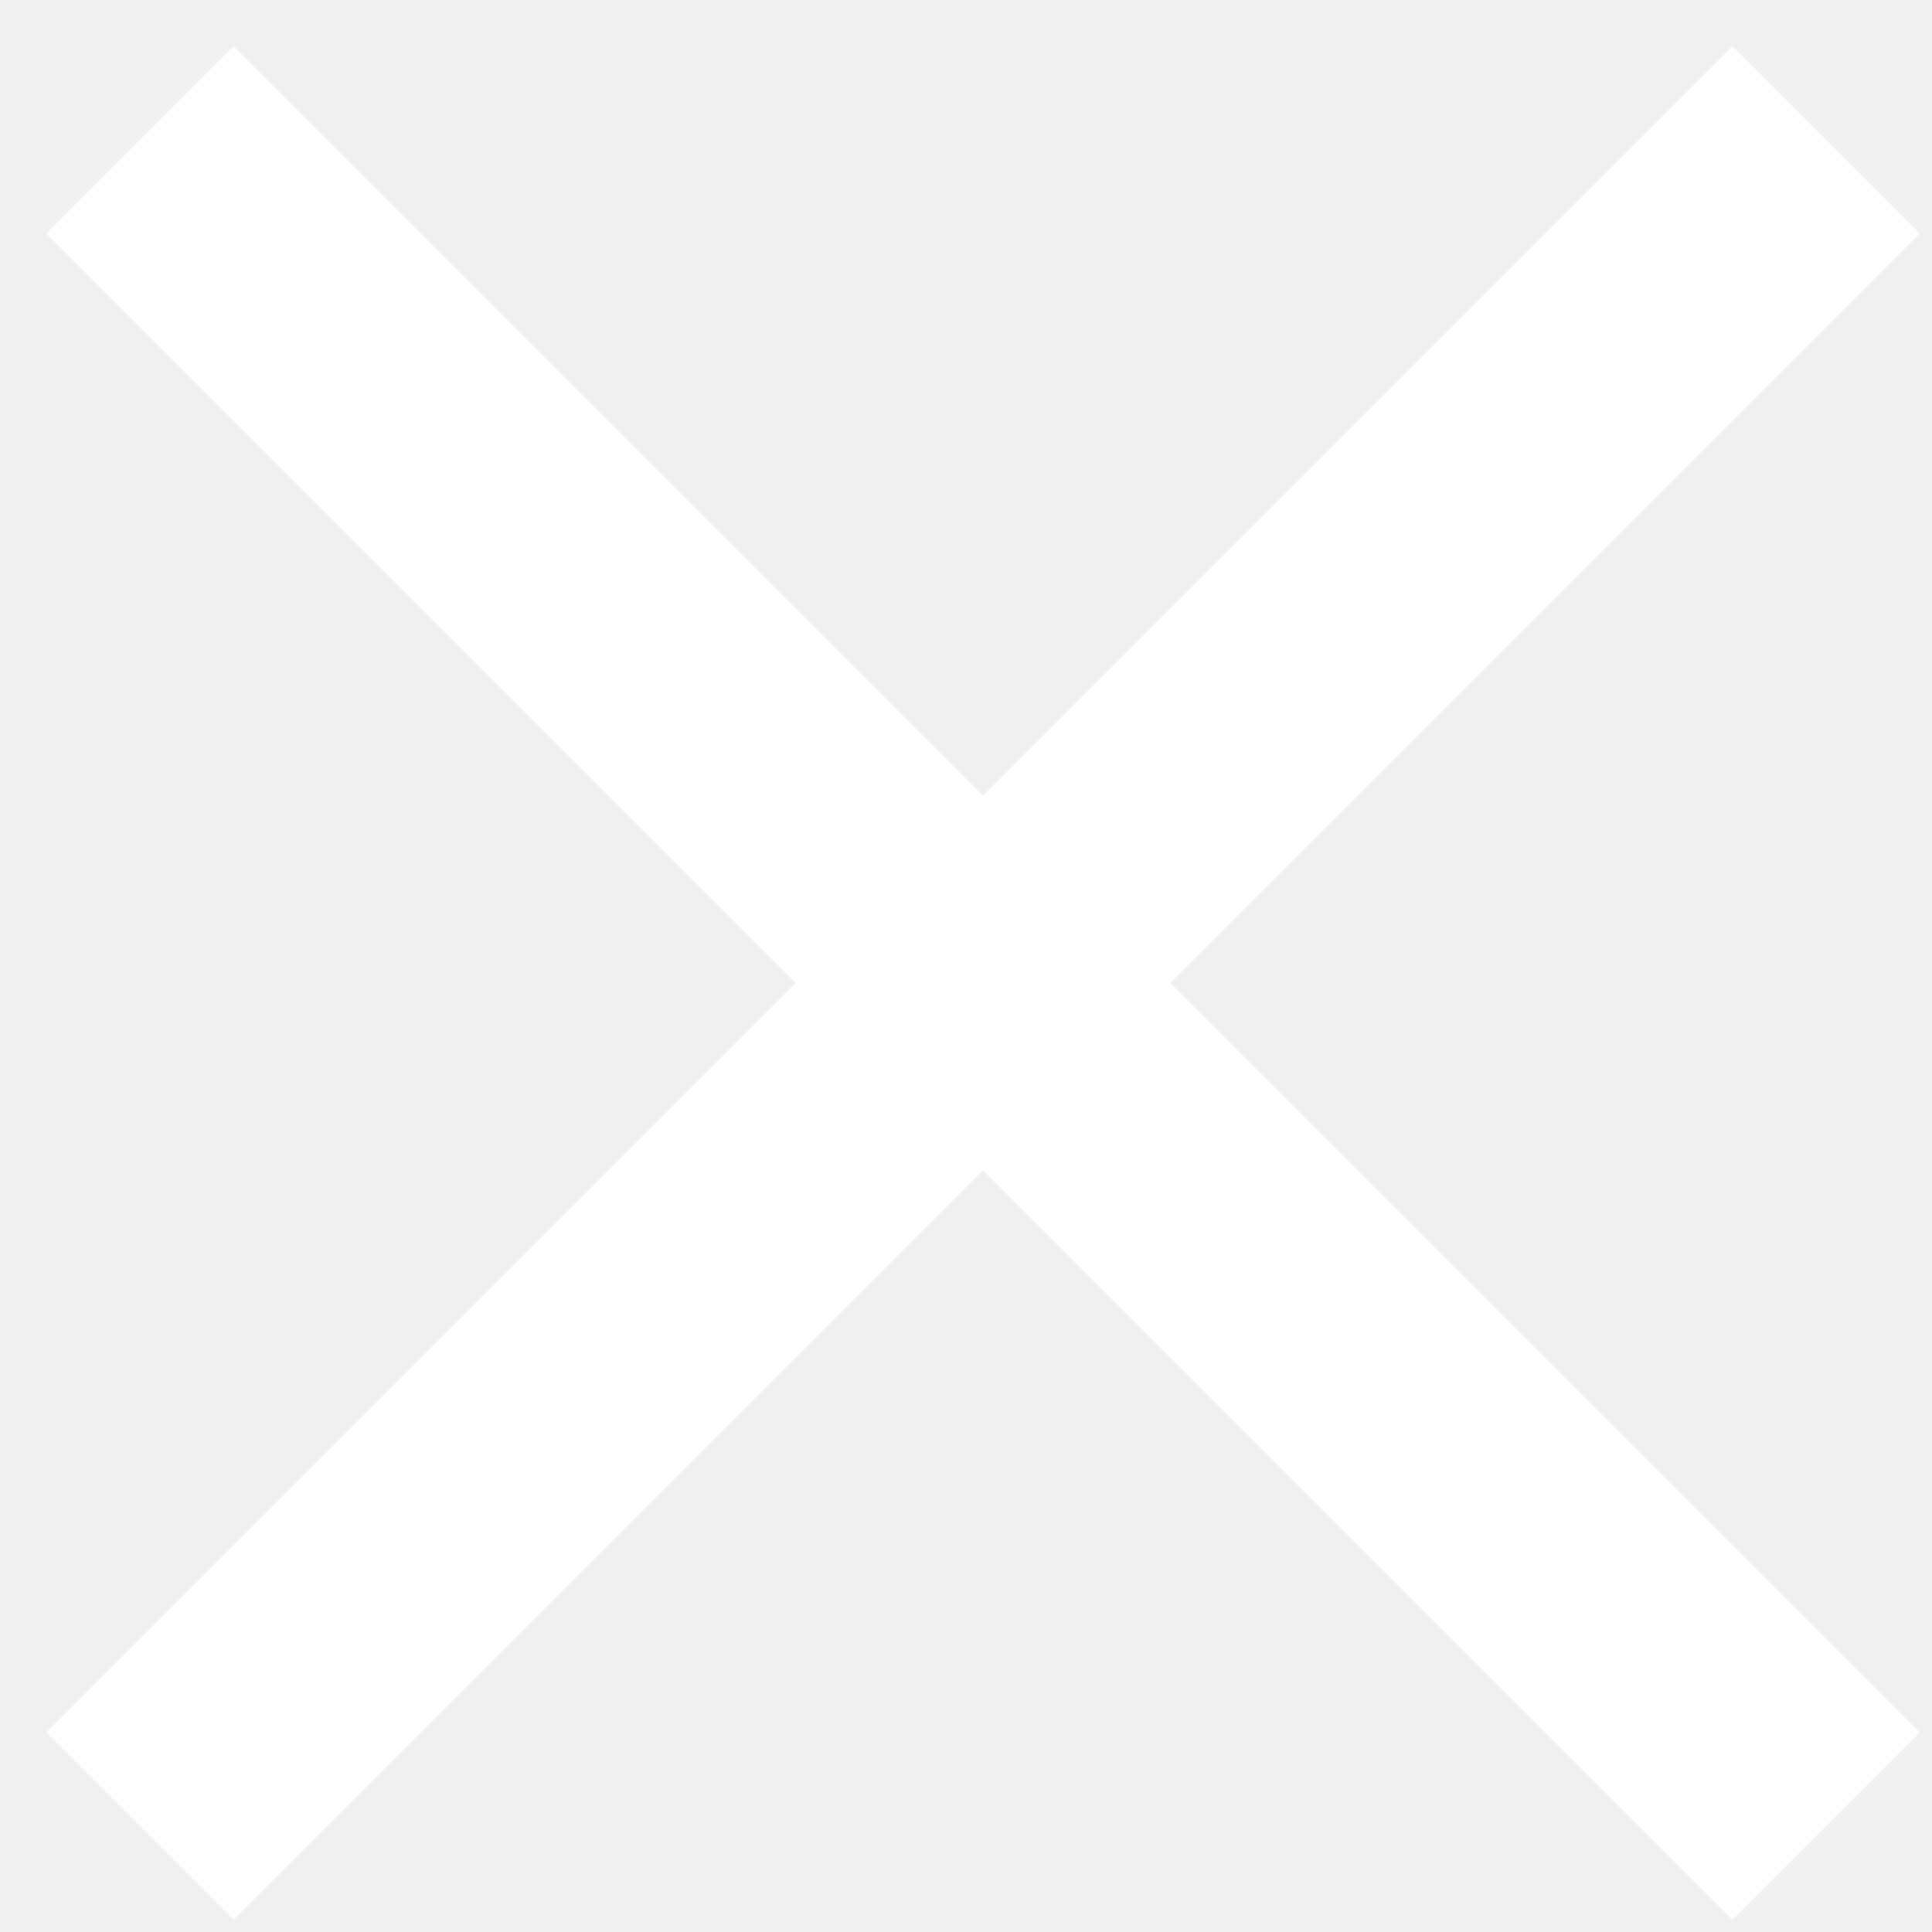
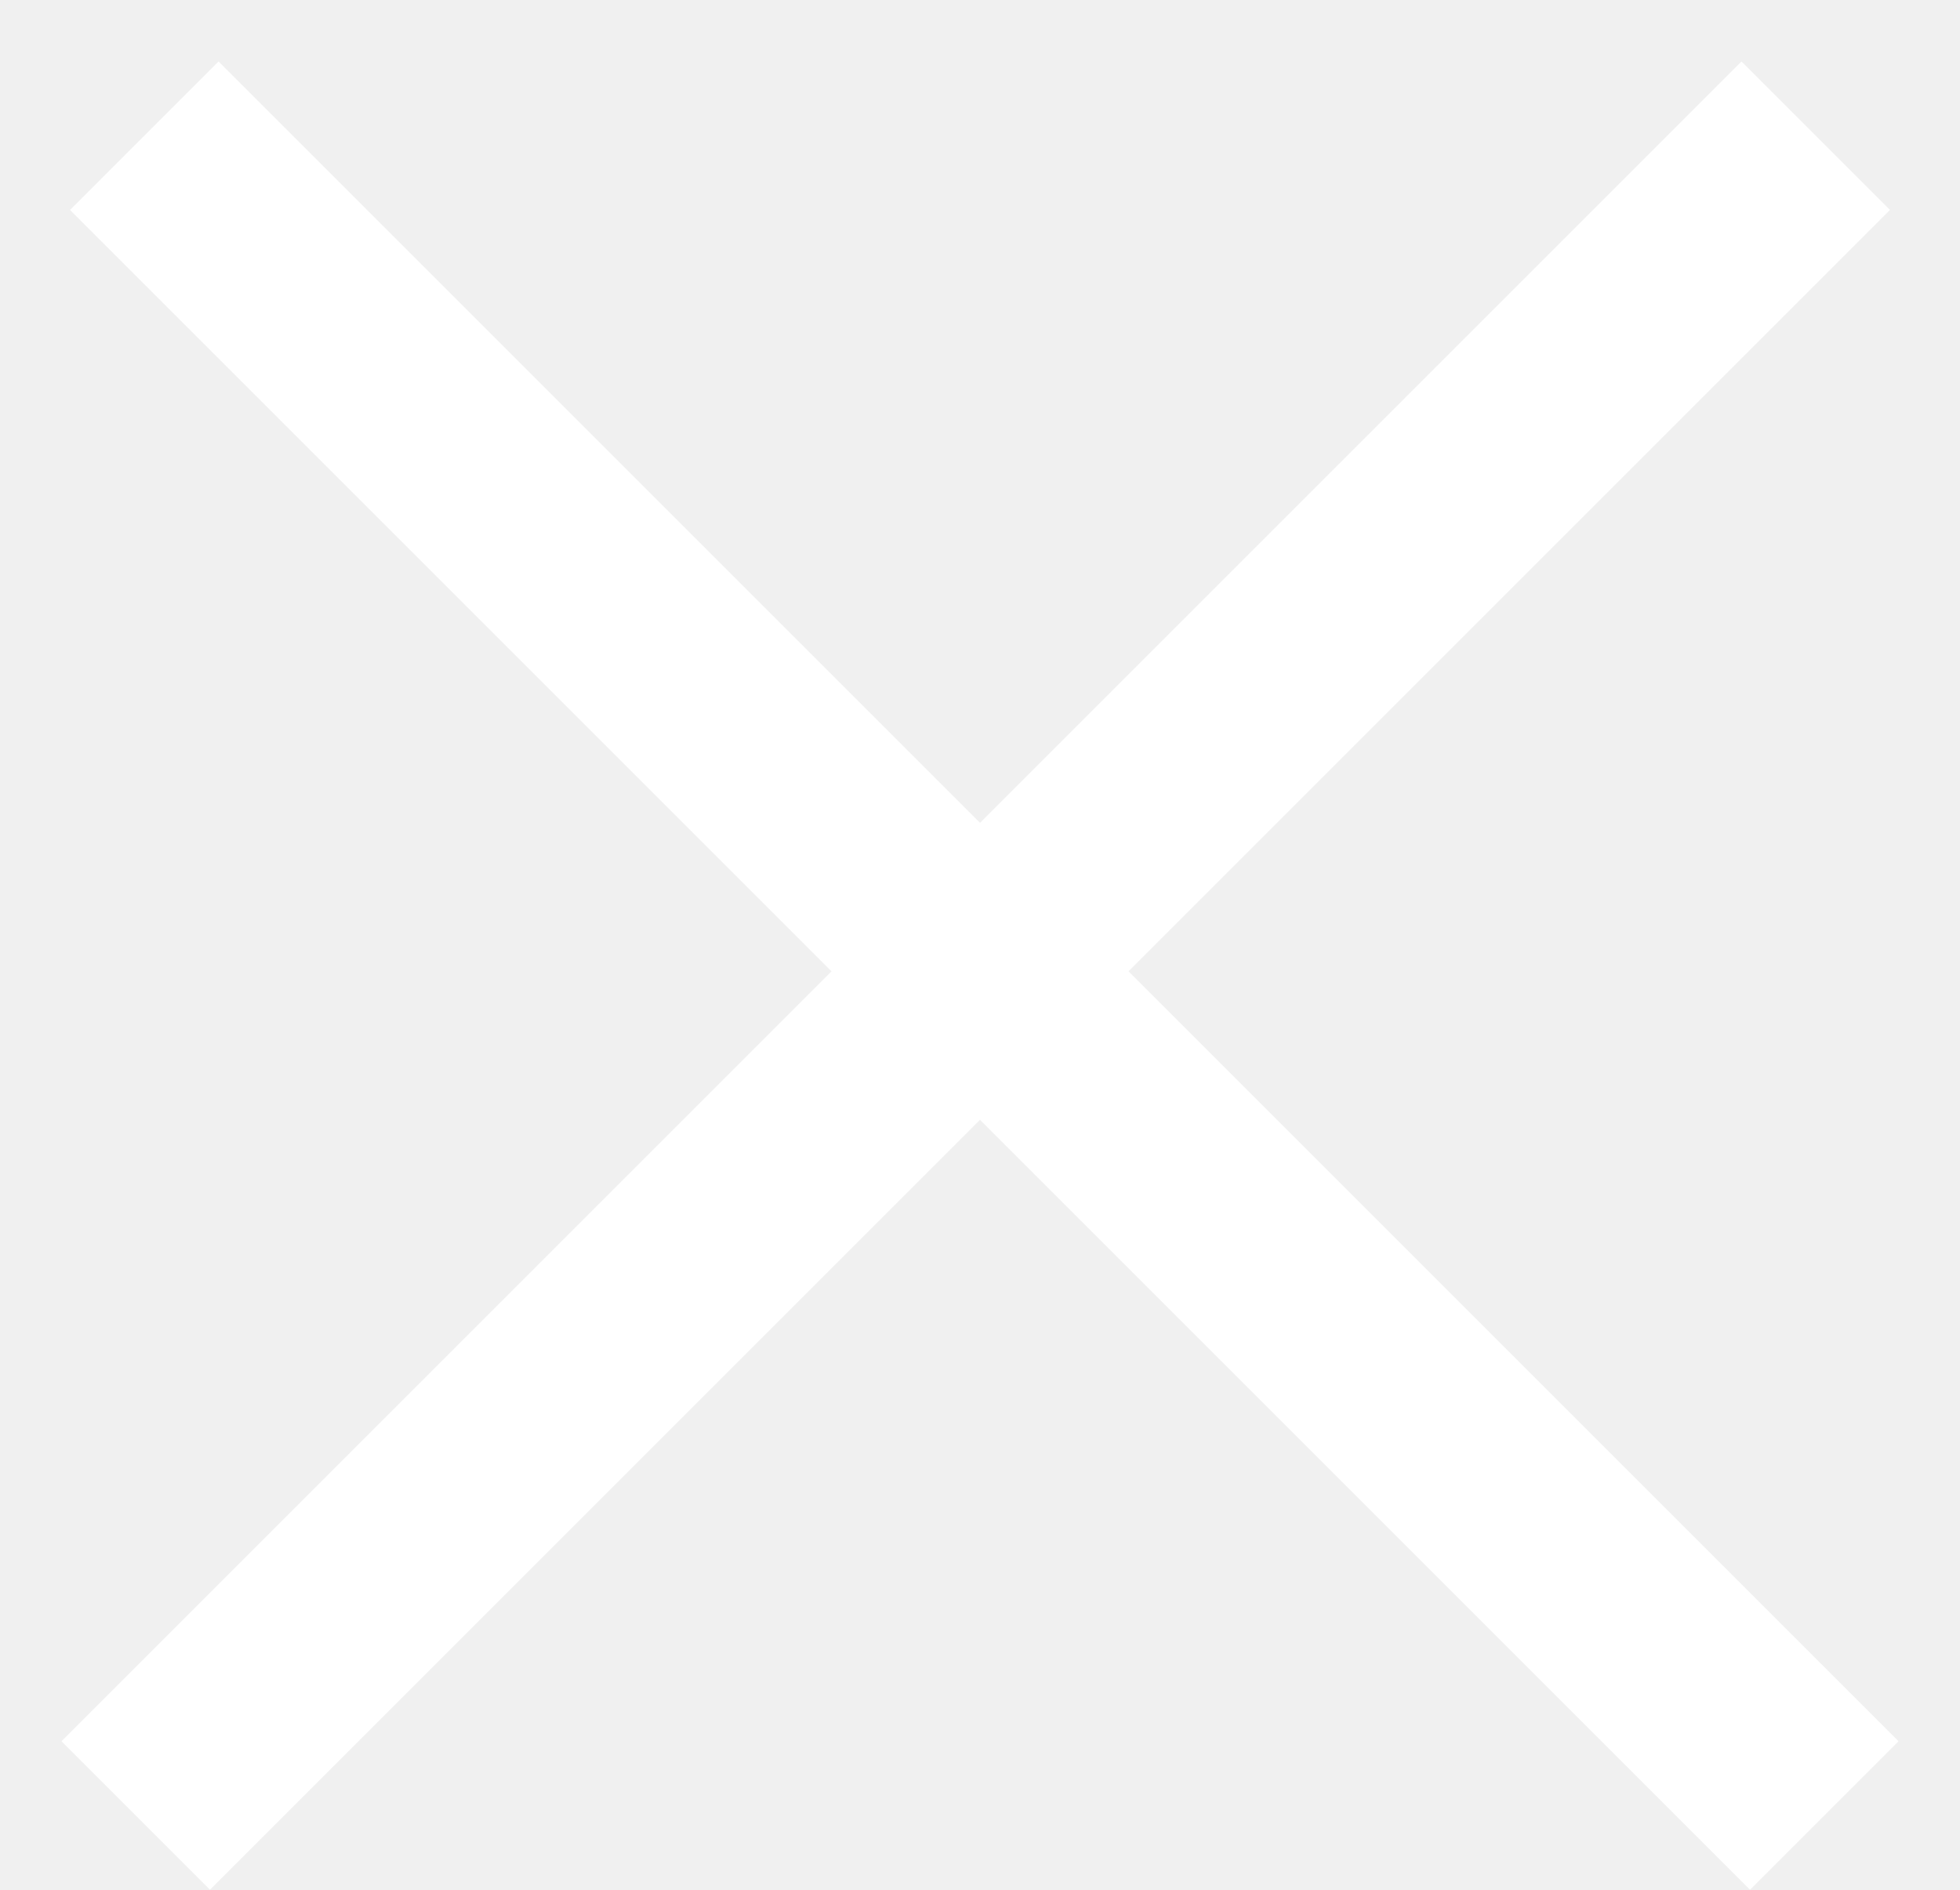
- <svg xmlns="http://www.w3.org/2000/svg" width="33" height="33" viewBox="0 0 33 33" fill="none">
-   <path d="M32.791 29.59L19.991 16.79L32.791 3.99L29.59 0.79L16.791 13.59L3.991 0.79L0.791 3.99L13.591 16.79L0.791 29.59L3.991 32.79L16.791 19.99L29.59 32.79L32.791 29.59Z" fill="white" />
+ <svg xmlns="http://www.w3.org/2000/svg" width="28" height="27" viewBox="0 0 28 27" fill="none">
+   <line x1="1.939" y1="25.939" x2="25.939" y2="1.939" stroke="white" stroke-width="3" />
+   <line x1="2.061" y1="1.939" x2="26.061" y2="25.939" stroke="white" stroke-width="3" />
</svg>
